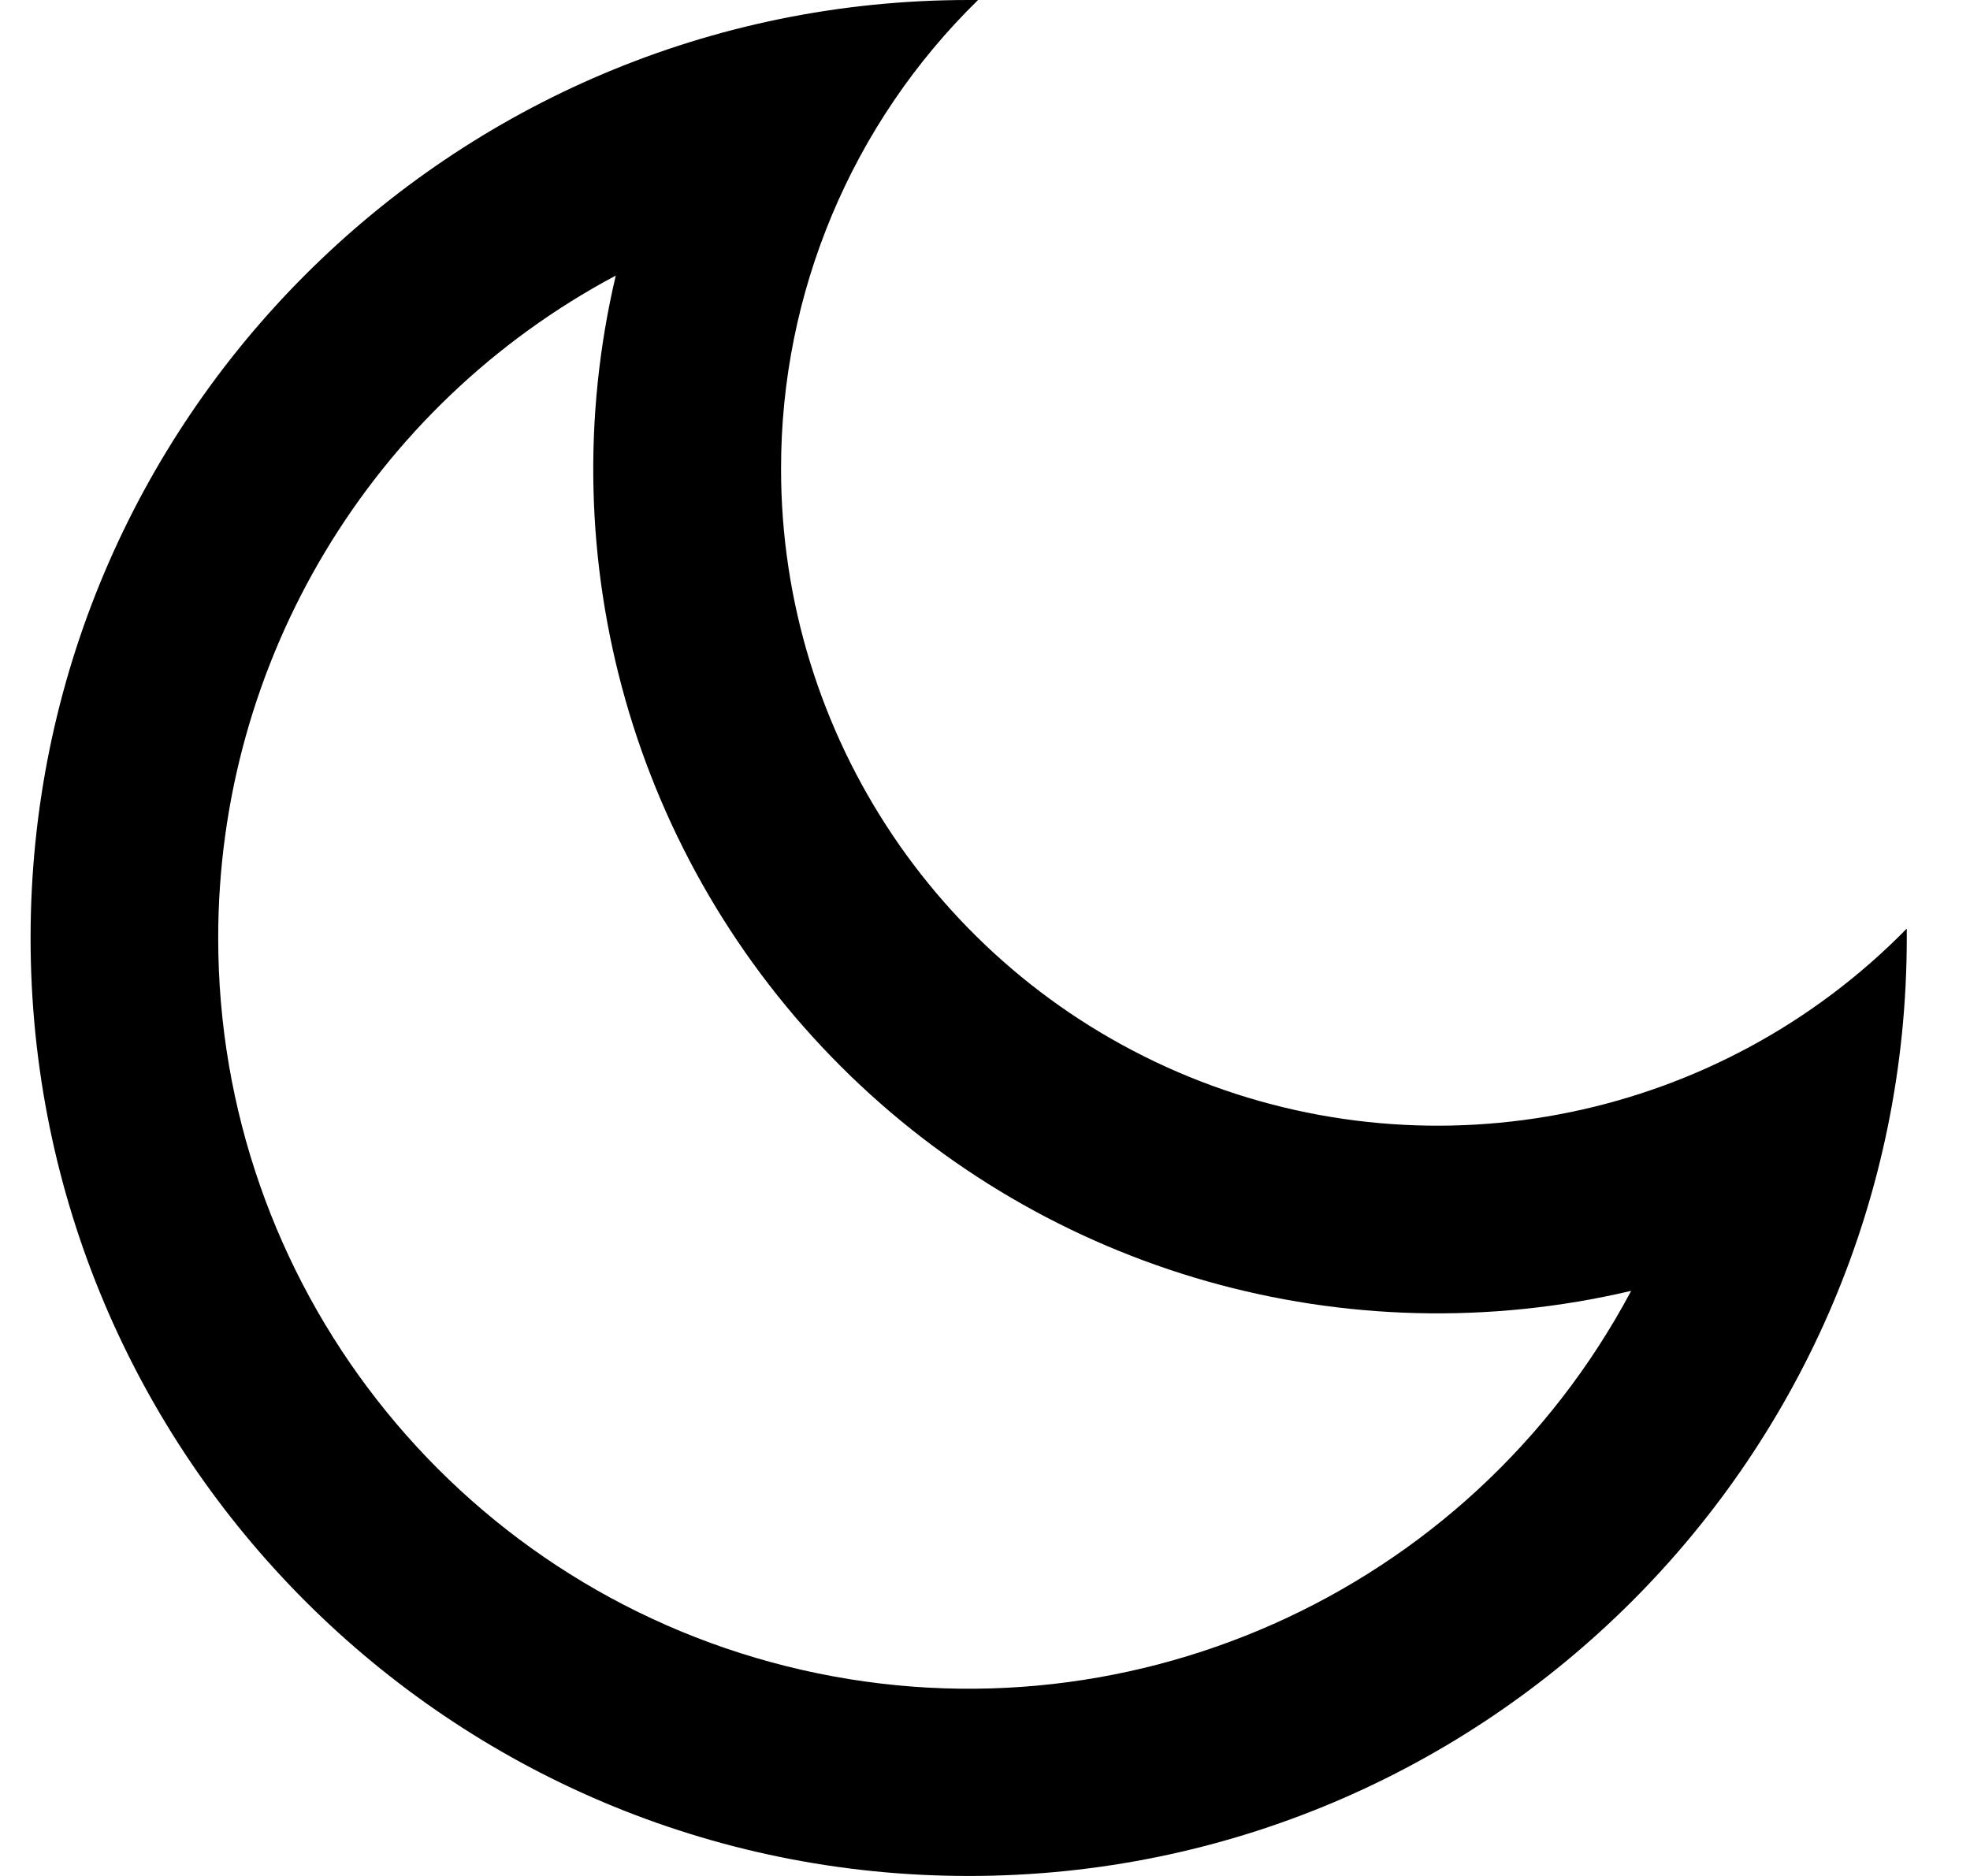
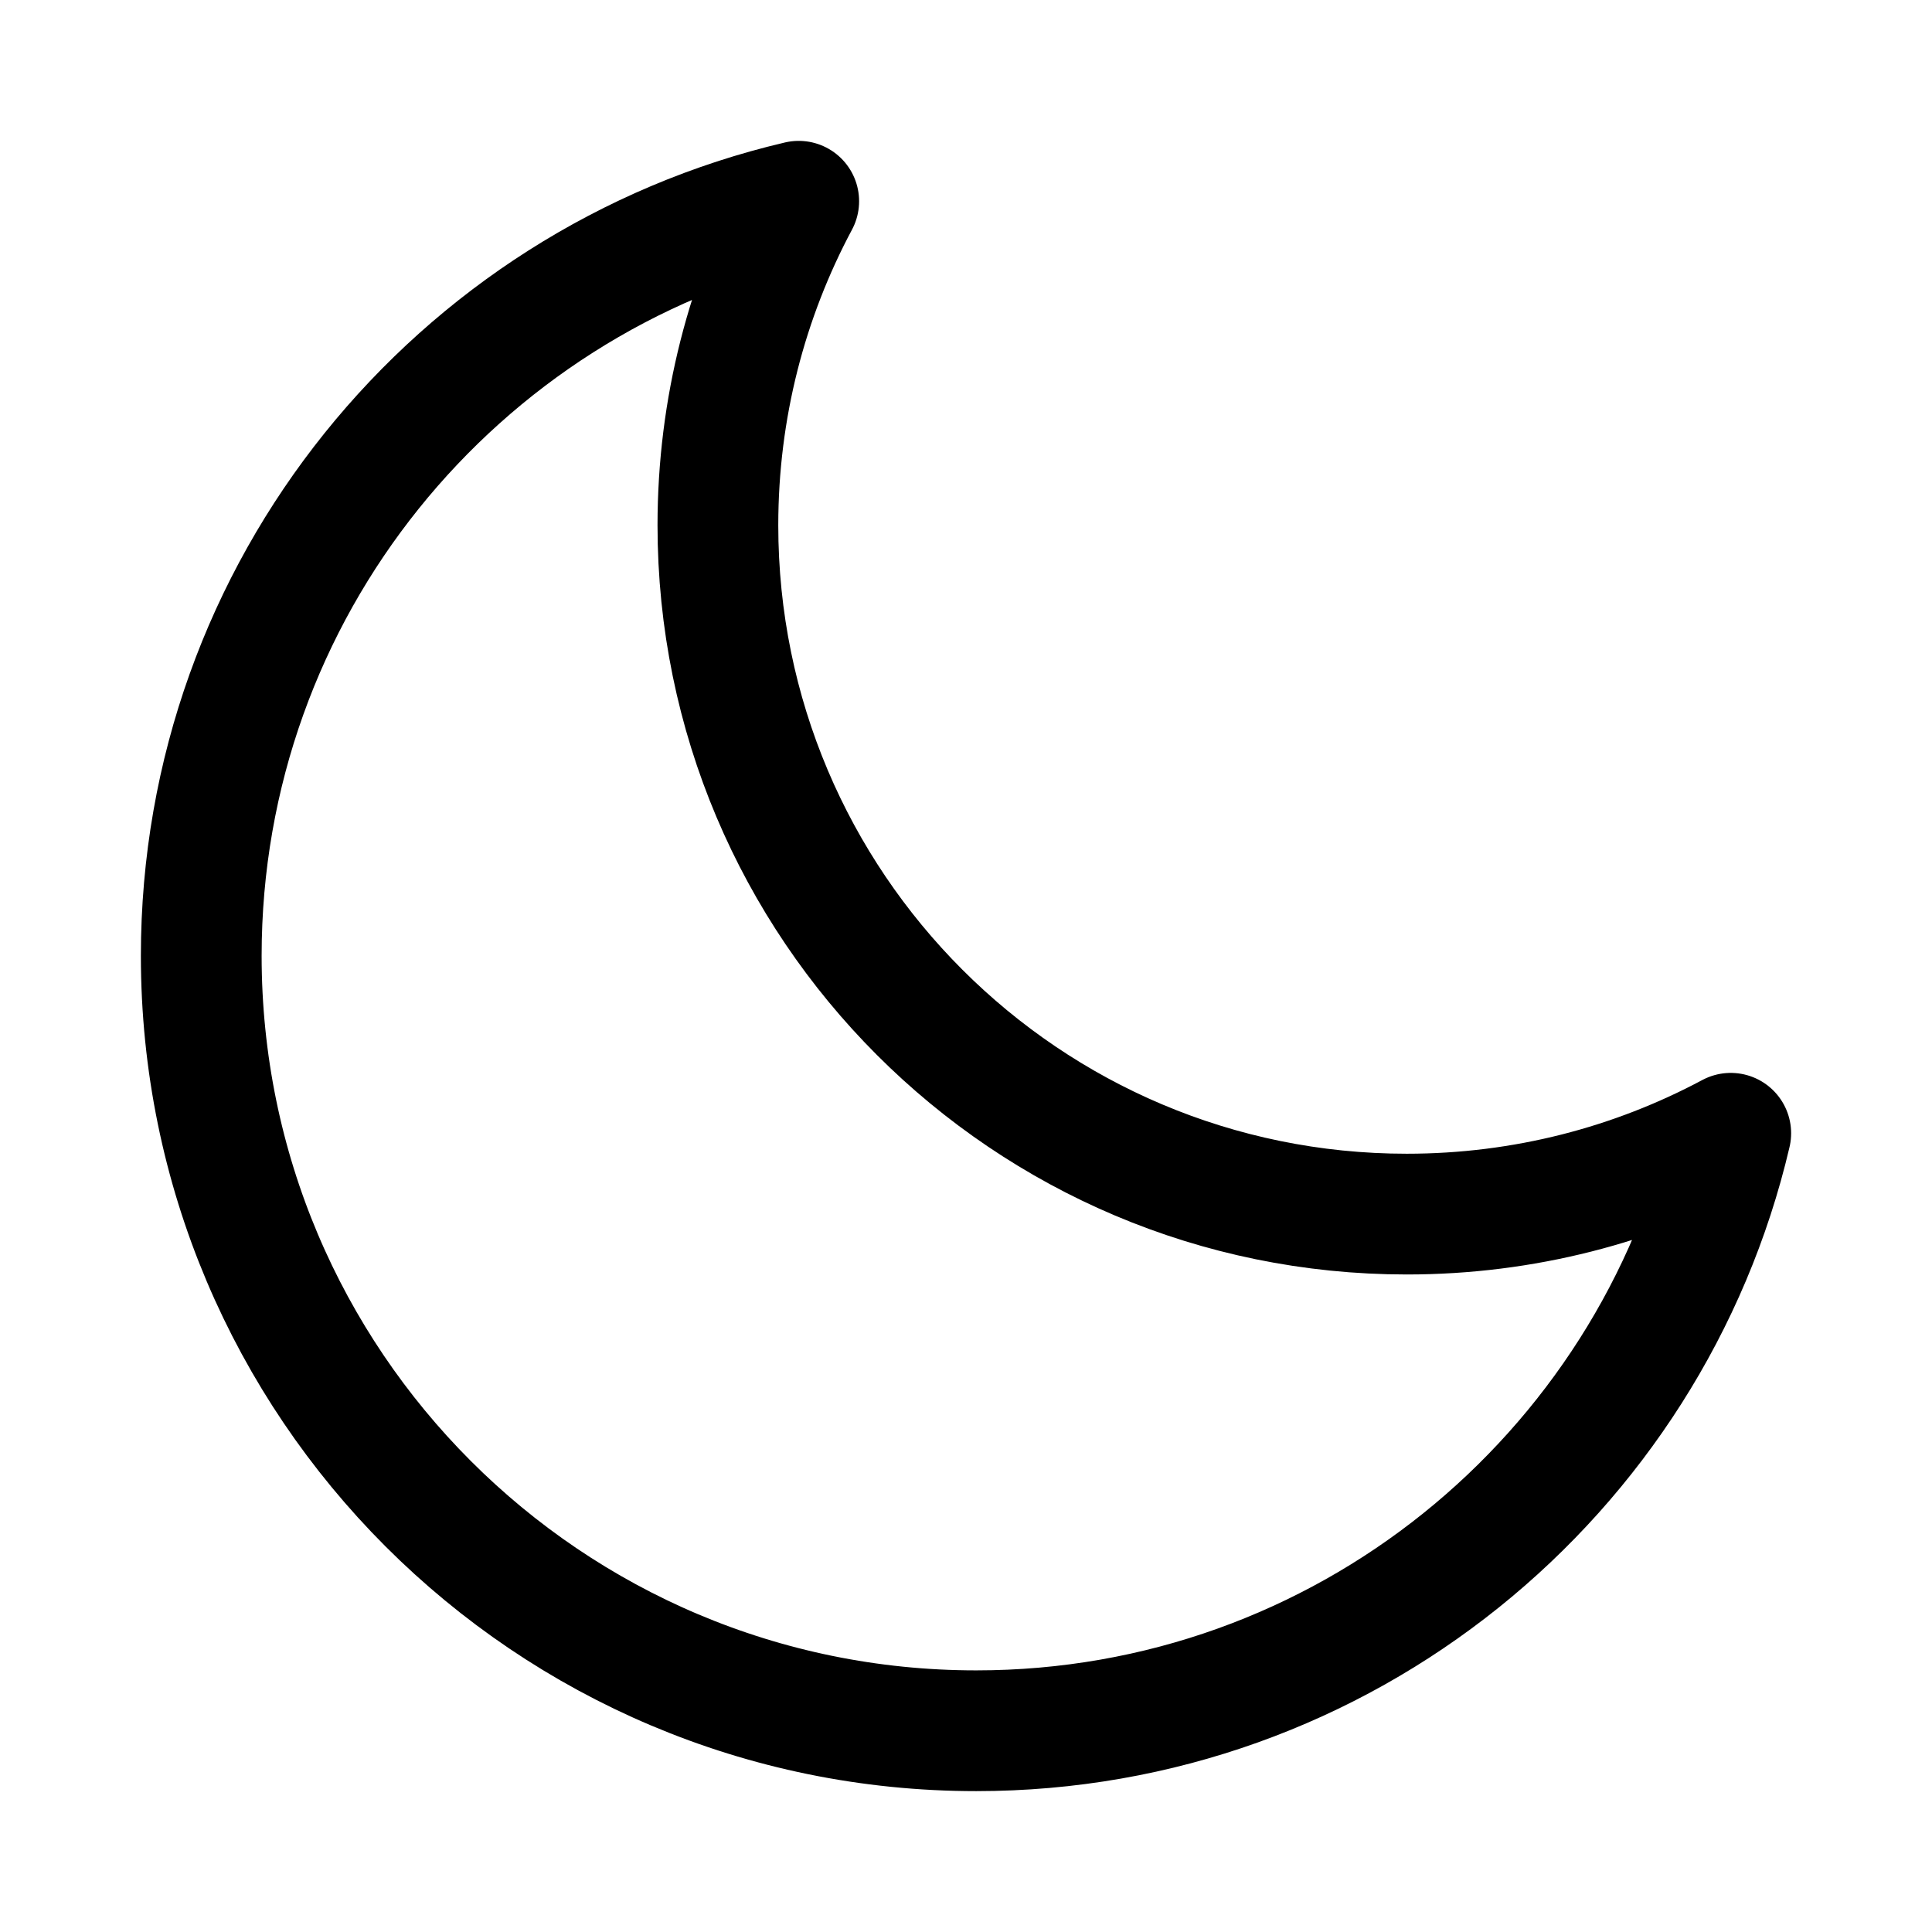
- <svg xmlns="http://www.w3.org/2000/svg" width="21" height="20" fill="currentColor" viewBox="0 0 21 20">
-   <path d="M8.326 5a7 7 0 0 0 12 4.9v.1c0 5.523-4.477 10-10 10s-10-4.477-10-10 4.477-10 10-10h.1a6.98 6.98 0 0 0-2.1 5Zm-6 5a8 8 0 0 0 15.062 3.762A9 9 0 0 1 6.564 2.938 7.999 7.999 0 0 0 2.326 10Z" />
+ <svg xmlns="http://www.w3.org/2000/svg" viewBox="0 0 24 24" width="24" height="24" color="#000000" fill="none">
+   <path d="M21.5 14.078C20.3 14.719 18.93 15.082 17.475 15.082C12.749 15.082 8.918 11.251 8.918 6.525C8.918 5.07 9.281 3.7 9.922 2.5C5.668 3.497 2.5 7.315 2.5 11.873C2.5 17.19 6.81 21.5 12.127 21.5C16.685 21.5 20.503 18.332 21.5 14.078Z" stroke="currentColor" stroke-width="1.5" stroke-linecap="round" stroke-linejoin="round" />
</svg>
